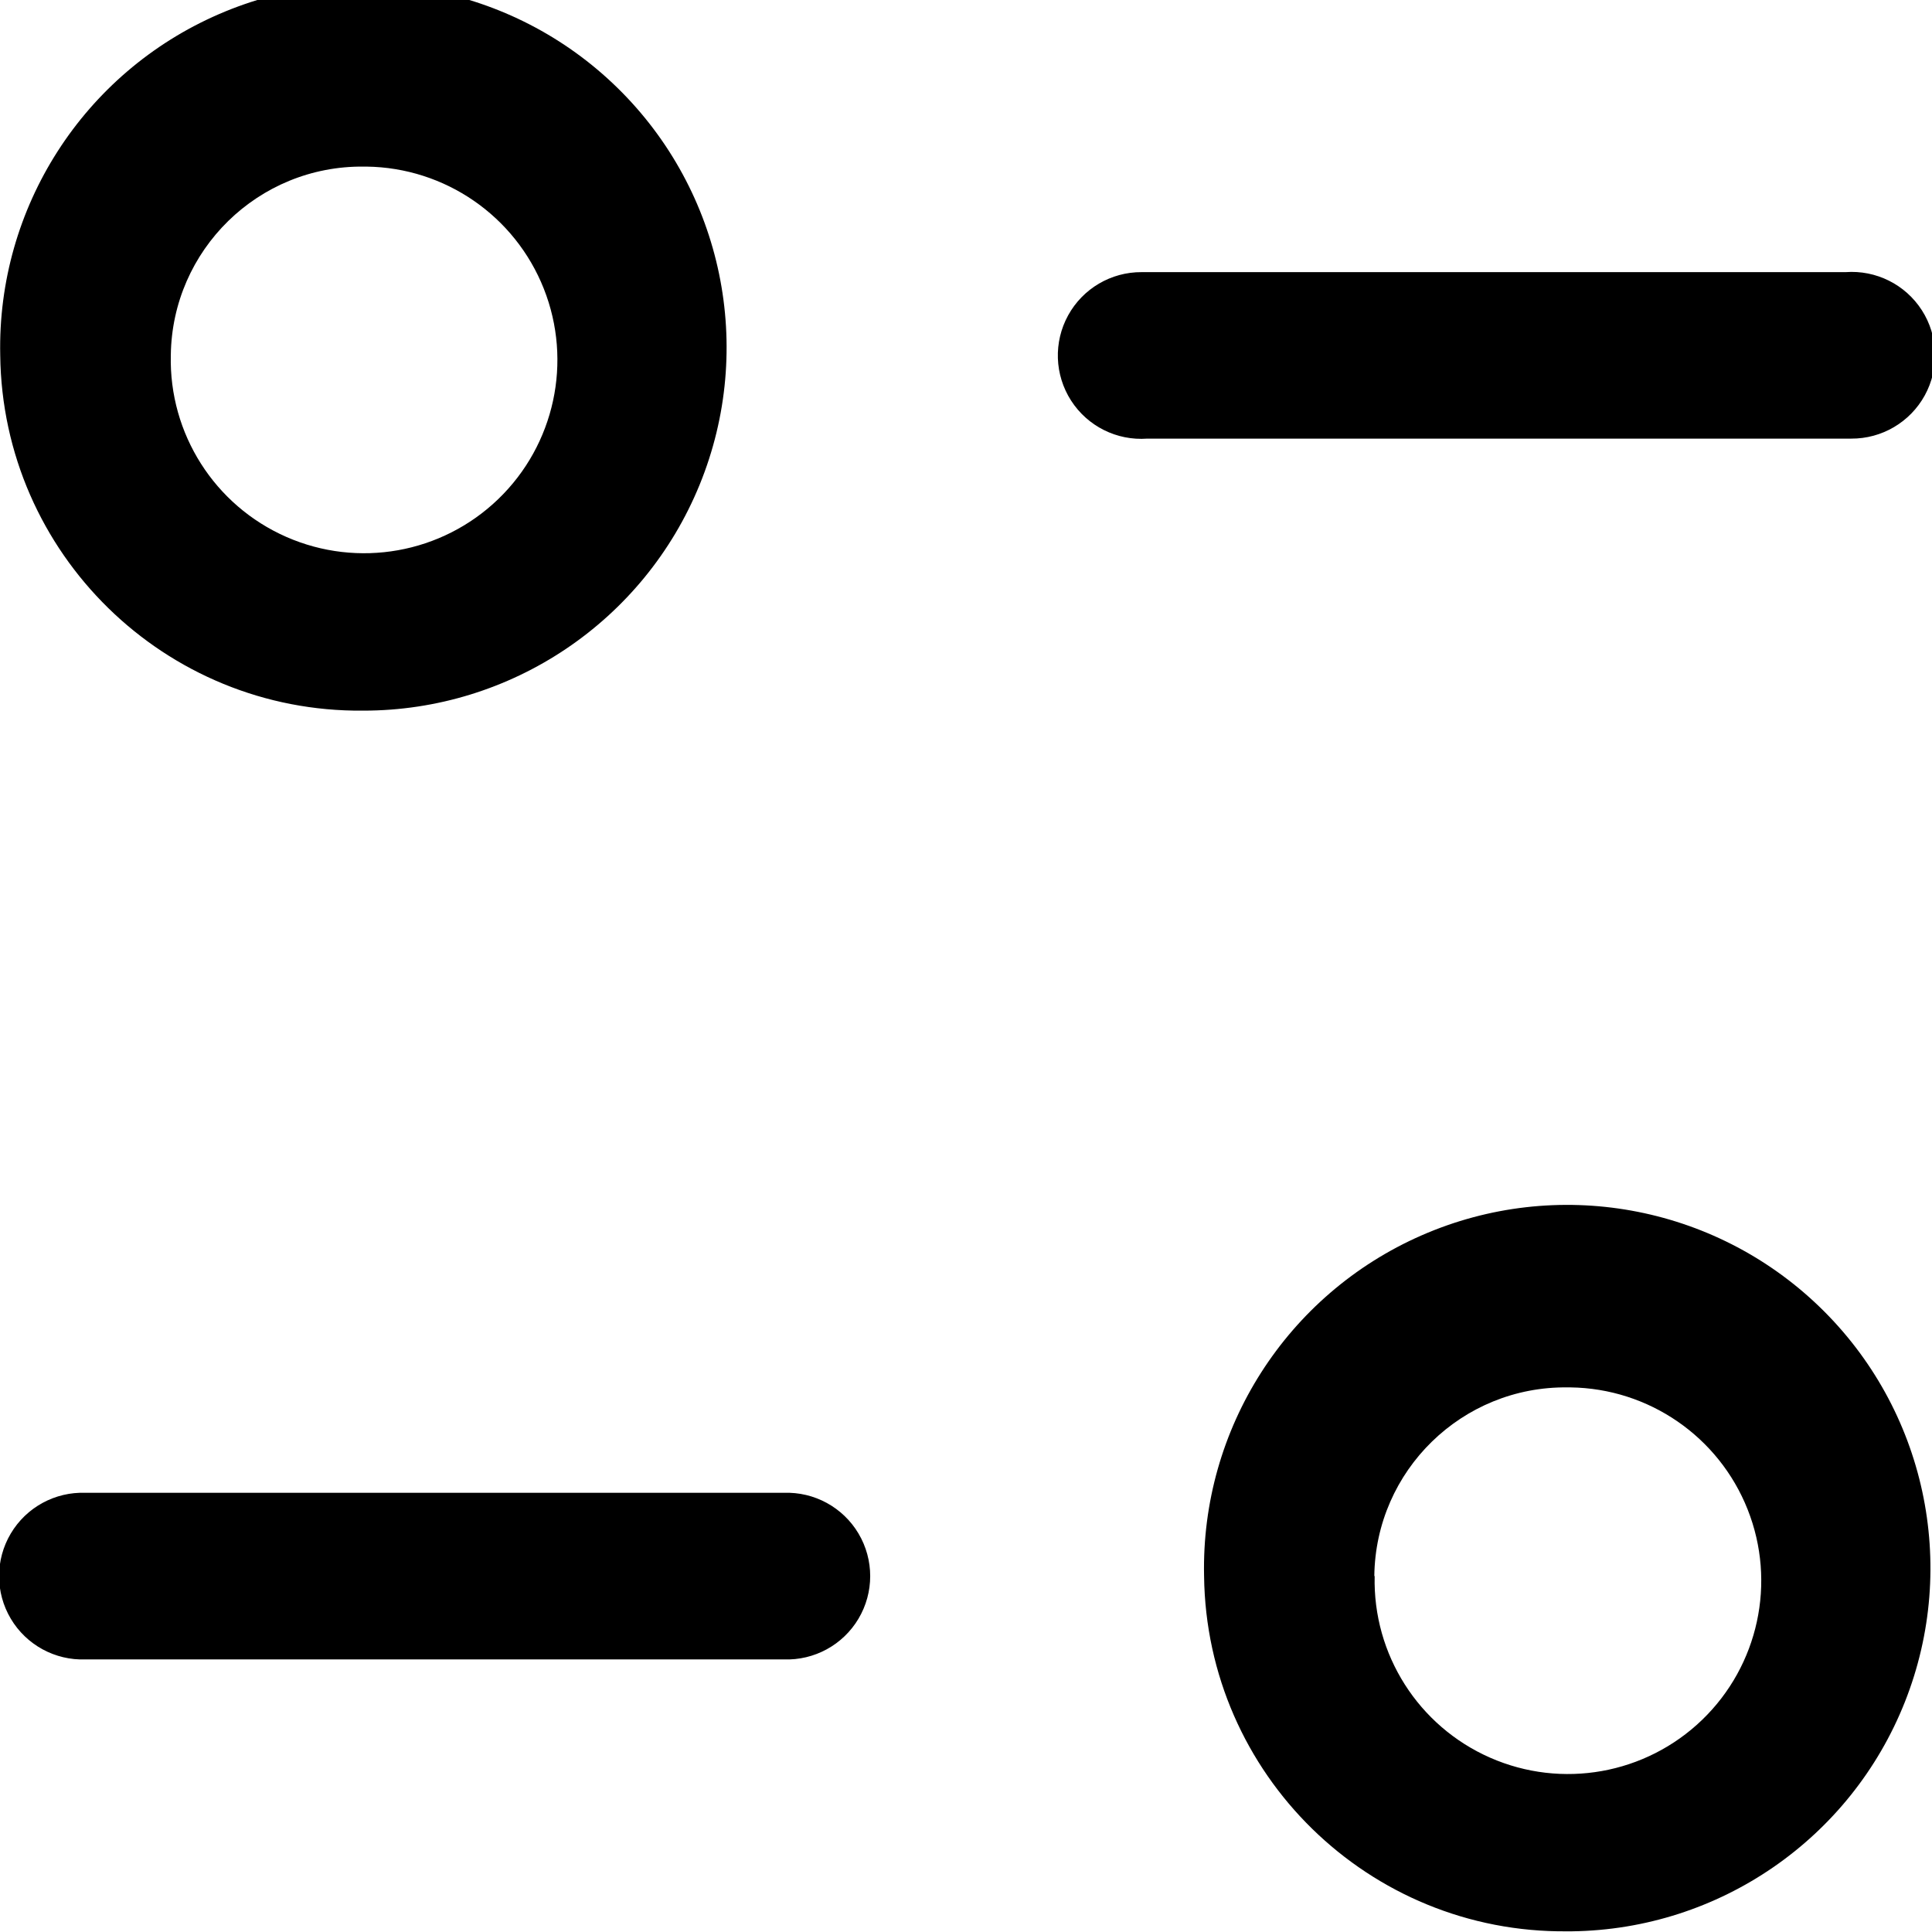
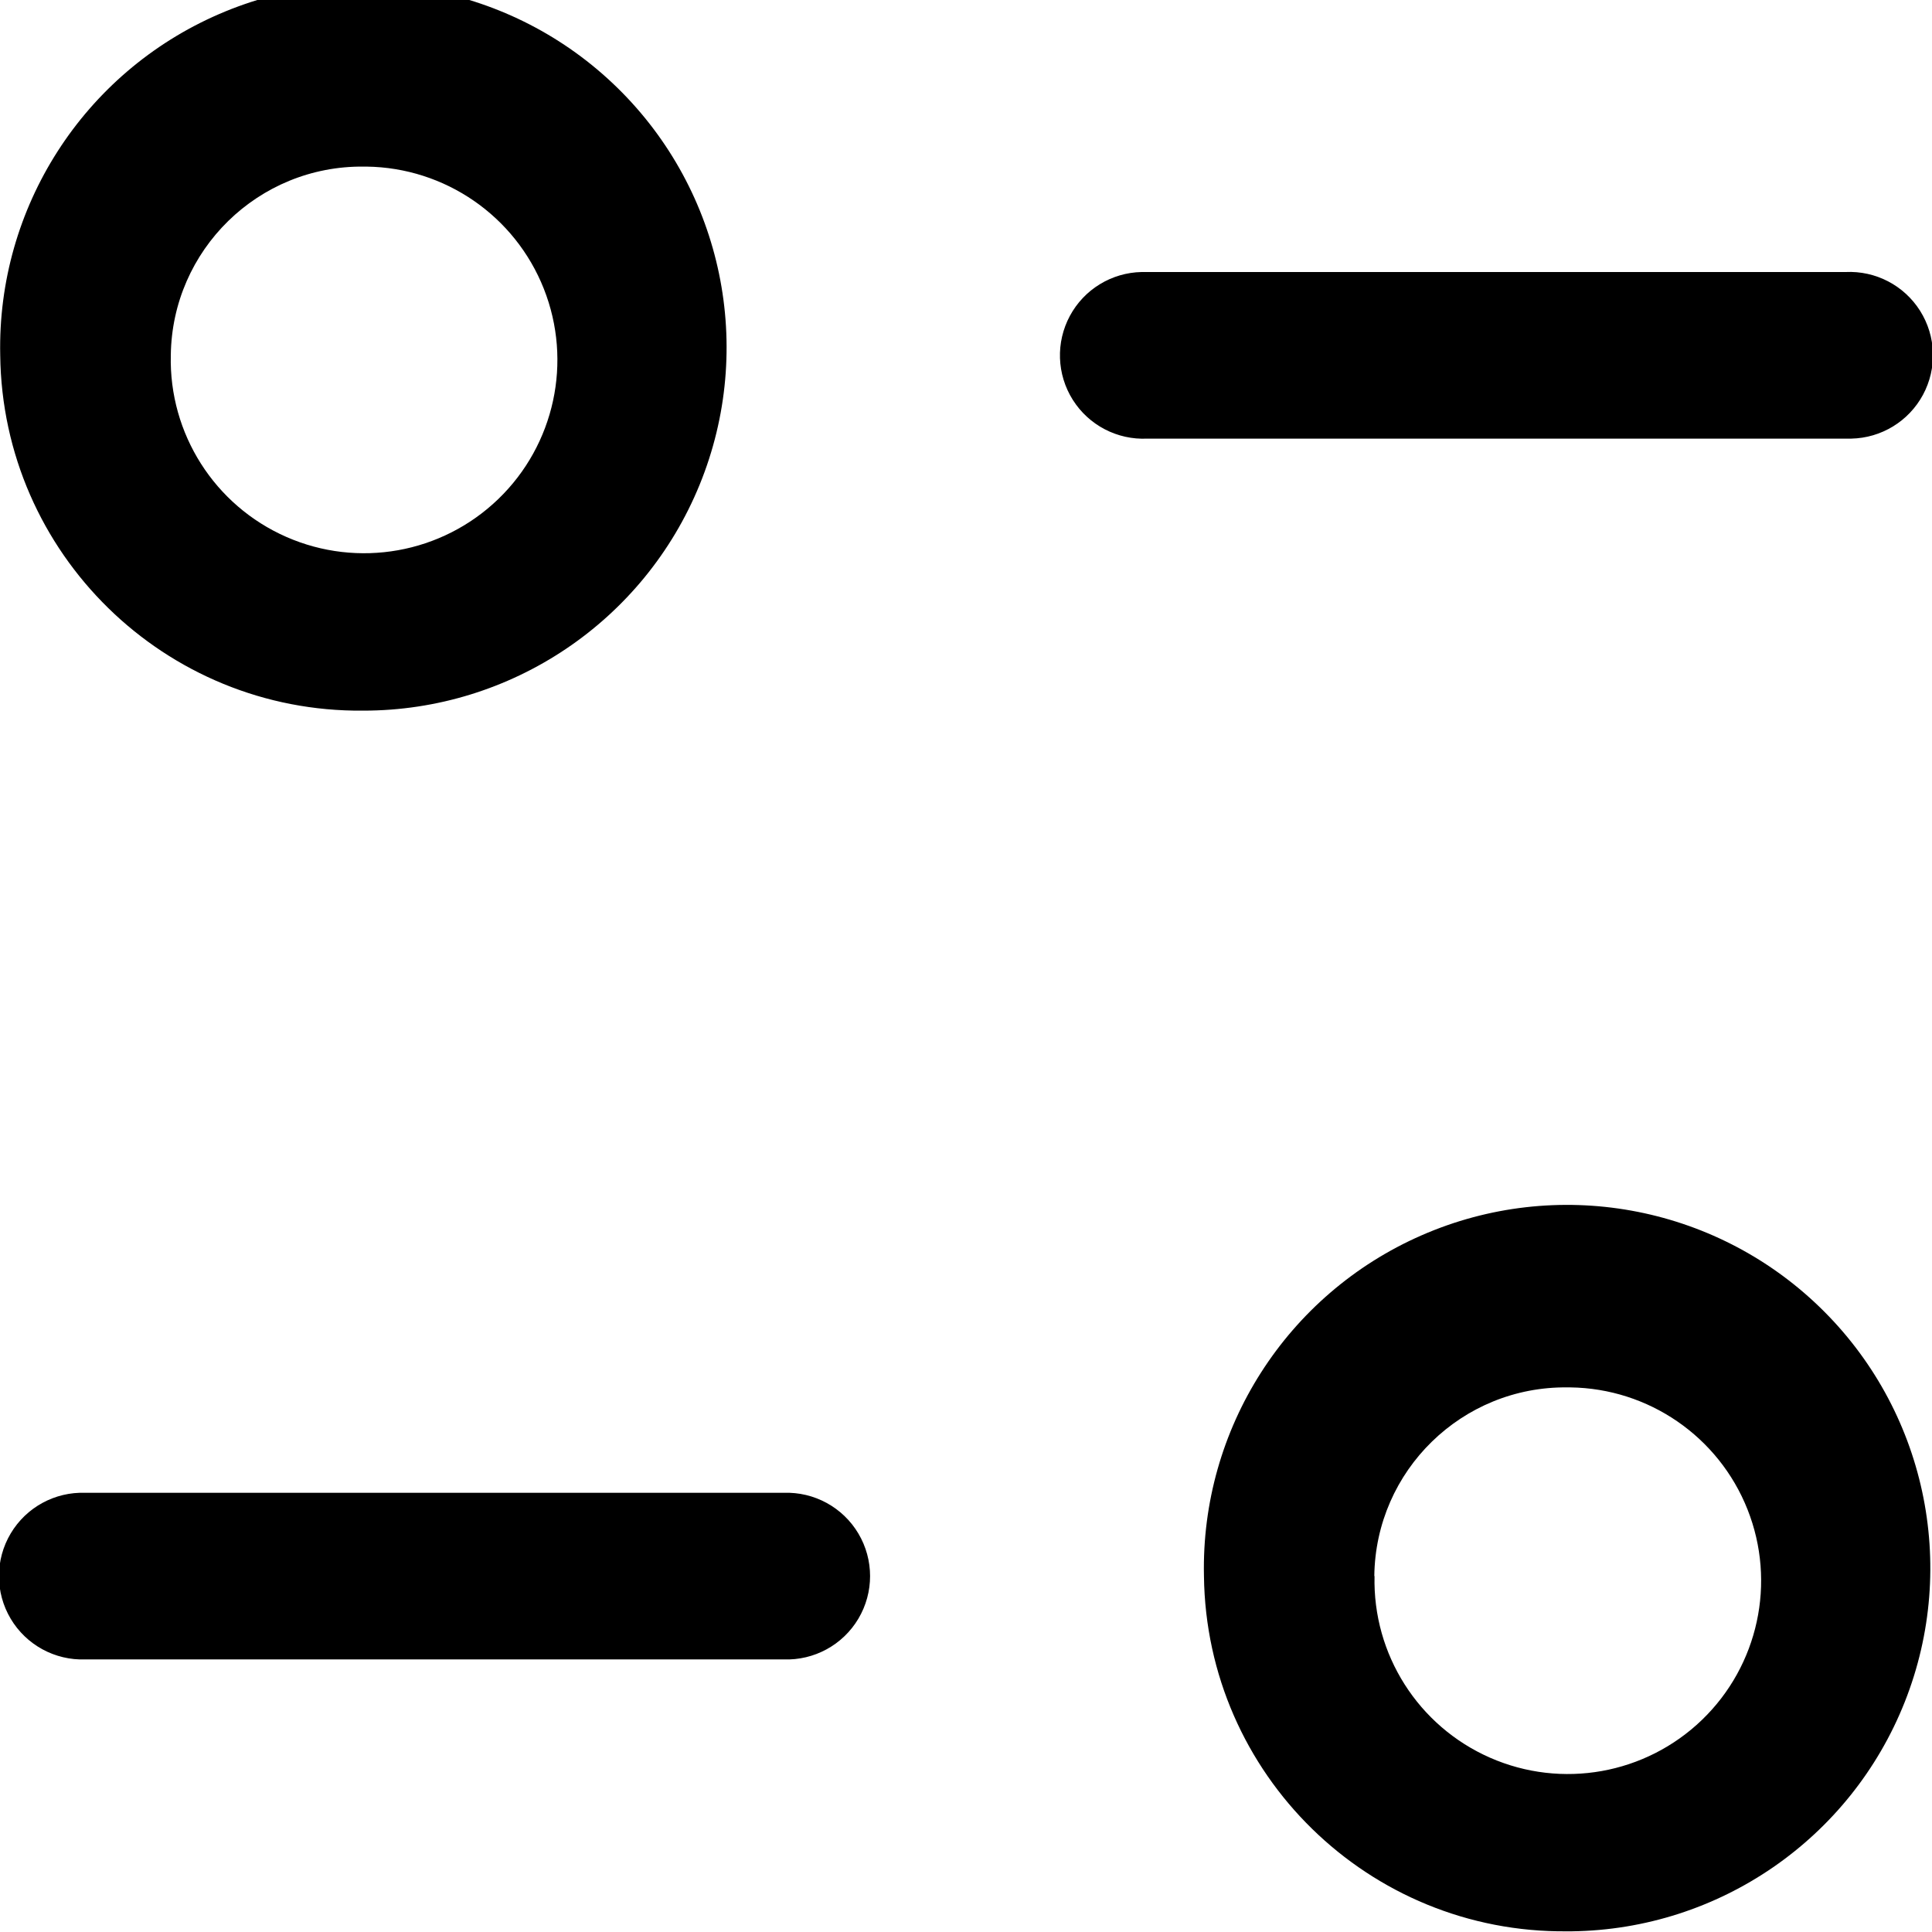
<svg xmlns="http://www.w3.org/2000/svg" data-name="main-color-icon" width="16.989" height="16.983" viewBox="0 0 16.989 16.983">
-   <path id="icon_filter" data-name="icon filter" d="M960.586,275.867a3.194,3.194,0,1,1,3.235,3.124h-.042A3.162,3.162,0,0,1,960.586,275.867Zm1.5,0a1.7,1.7,0,1,0,1.721-1.659h-.024A1.679,1.679,0,0,0,962.083,275.867Zm-11.336.733a.733.733,0,1,1,0-1.465h6.14a.733.733,0,1,1,0,1.465h-6.14ZM950,265.132a3.194,3.194,0,1,1,3.193,3.125A3.162,3.162,0,0,1,950,265.132Zm1.5,0a1.7,1.7,0,1,0,1.721-1.659h-.024A1.679,1.679,0,0,0,951.5,265.132Zm8.587.733a.733.733,0,1,1-.05-1.464h6.19a.733.733,0,1,1,.05,1.464h-6.19Z" transform="translate(-949.998 -262.008)" />
+   <path id="icon_filter" data-name="icon filter" d="M1818.585,218.867a3.194,3.194,0,1,1,3.235,3.124h-.042A3.162,3.162,0,0,1,1818.585,218.867Zm1.5,0a1.7,1.7,0,1,0,1.721-1.659h-.024A1.679,1.679,0,0,0,1820.083,218.867Zm-11.336.733a.733.733,0,1,1,0-1.465h6.14a.733.733,0,1,1,0,1.465h-6.14ZM1808,208.132a3.194,3.194,0,1,1,3.193,3.125A3.162,3.162,0,0,1,1808,208.132Zm1.5,0a1.7,1.7,0,1,0,1.721-1.659h-.024A1.679,1.679,0,0,0,1809.5,208.132Zm8.587.733a.733.733,0,1,1-.05-1.465h6.19a.733.733,0,1,1,.05,1.465h-6.19Z" transform="translate(-1807.998 -205.008)" />
</svg>
